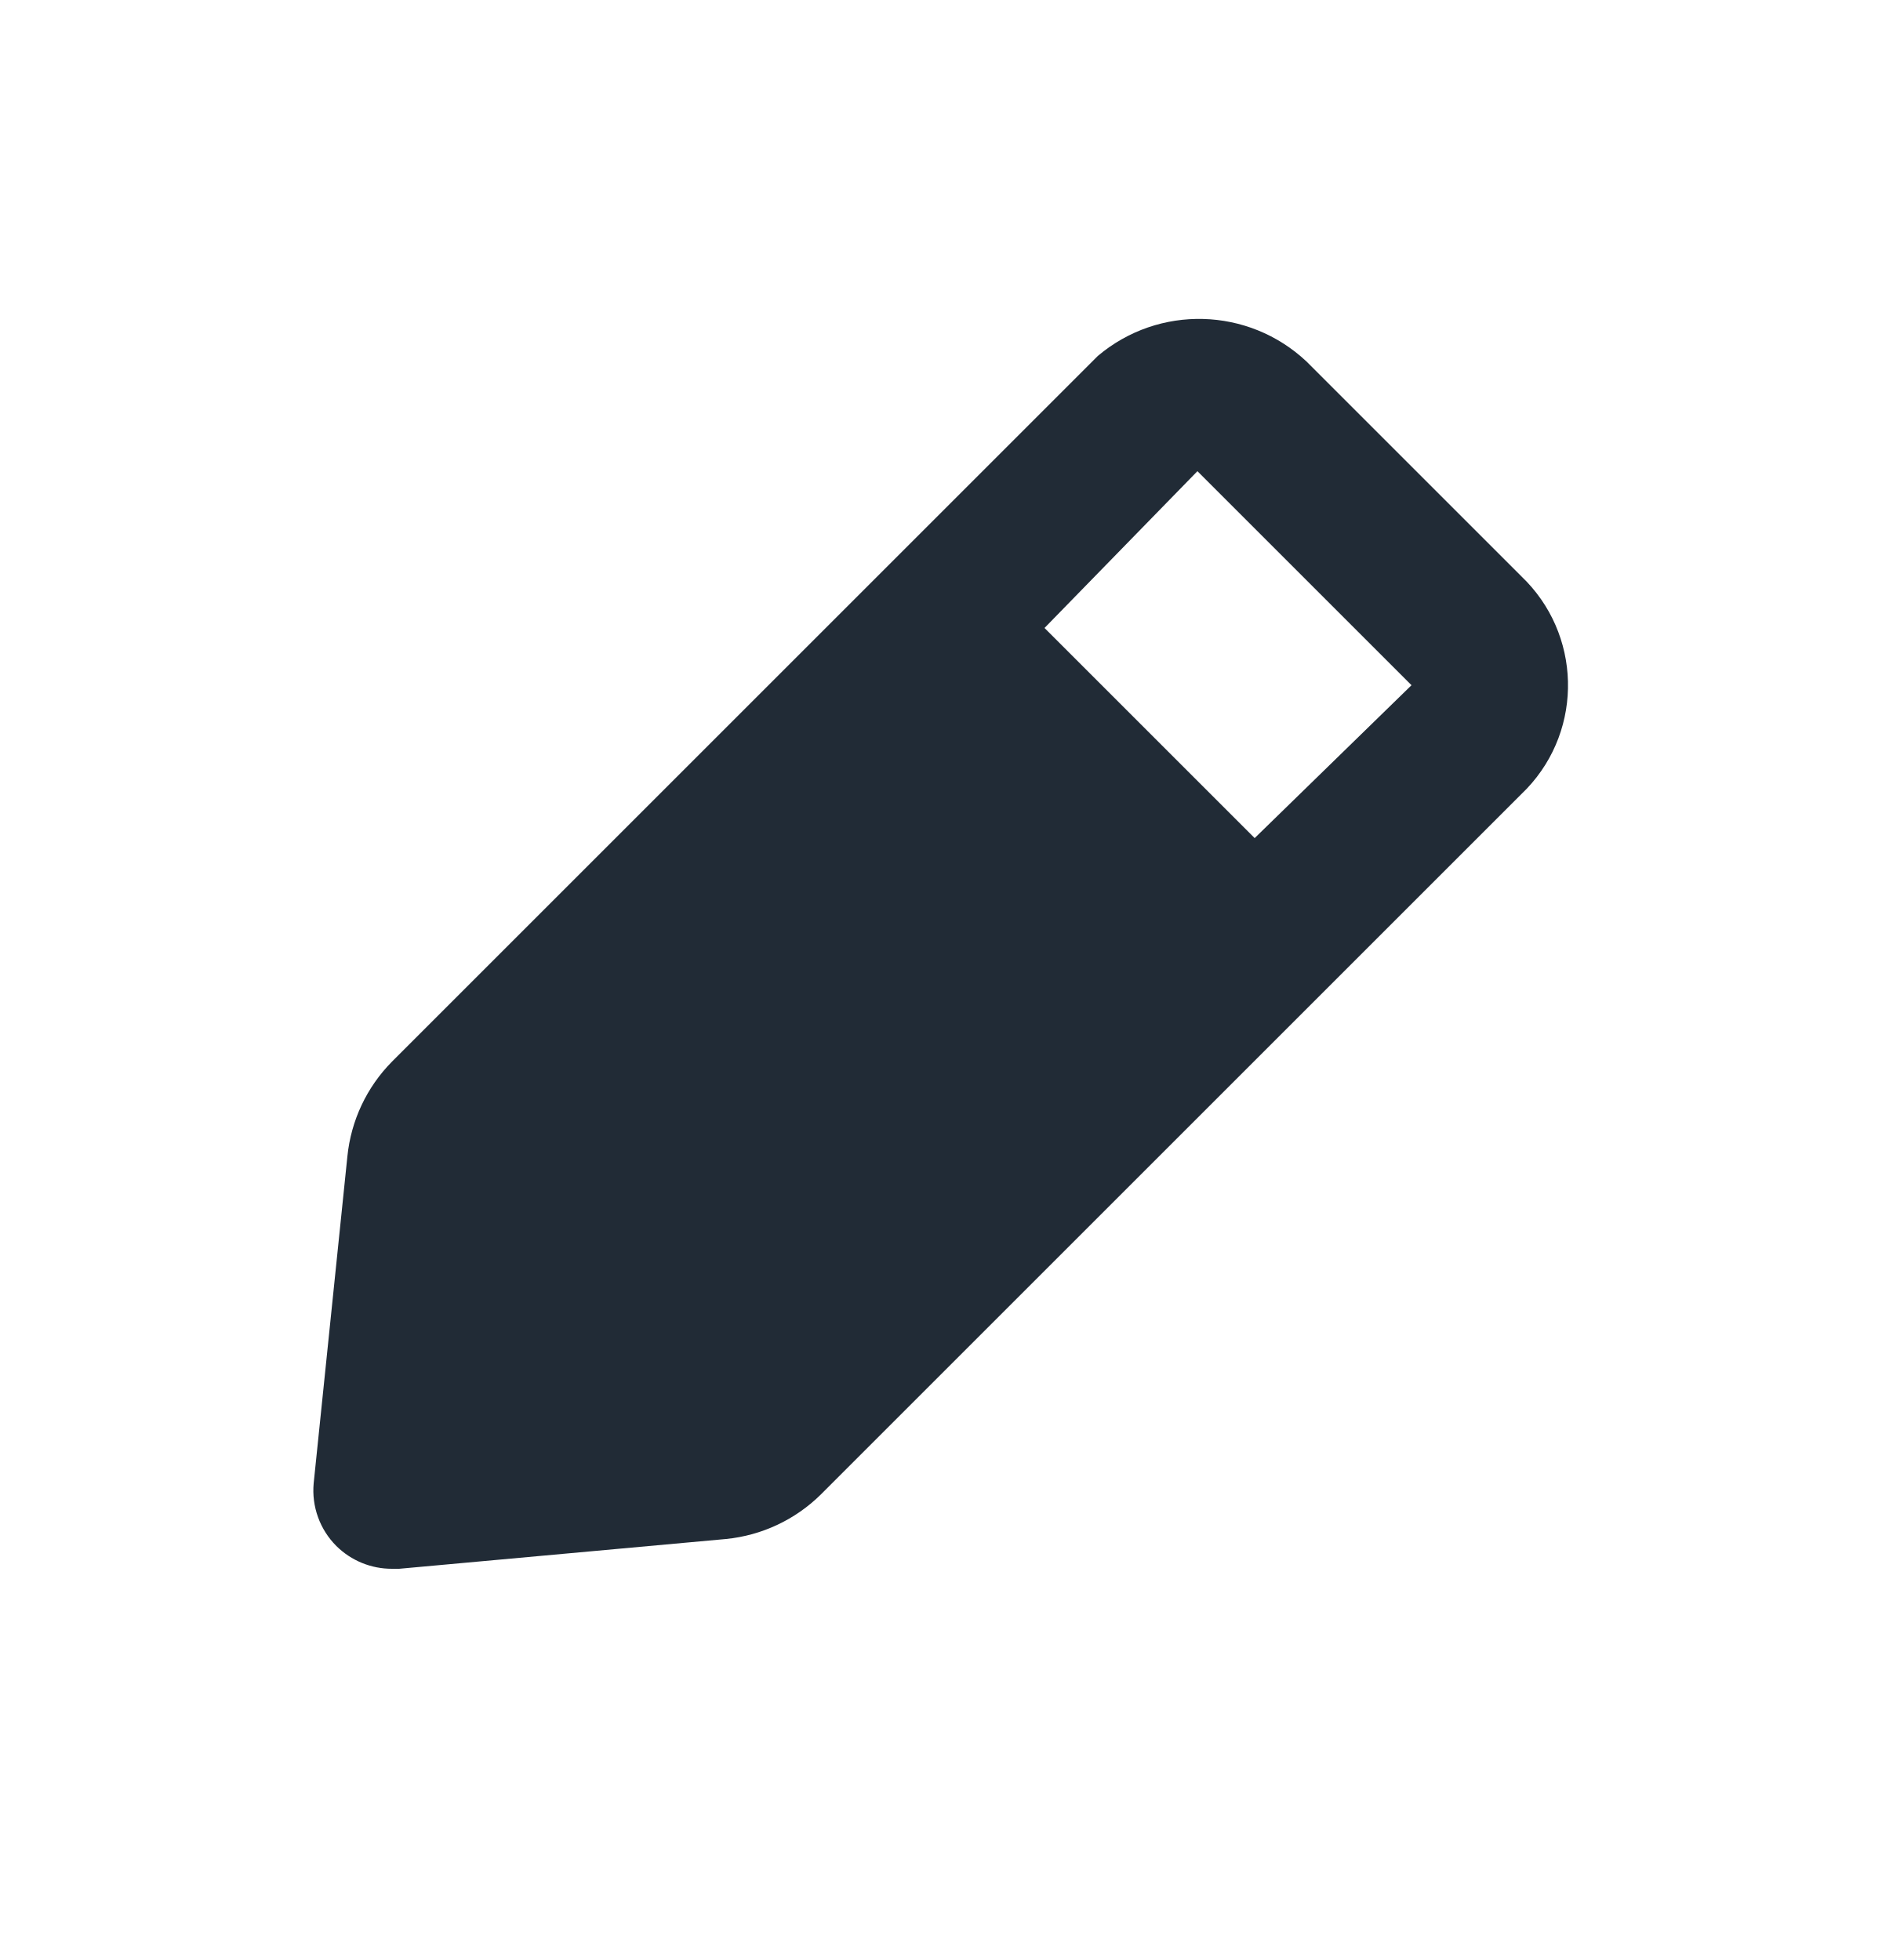
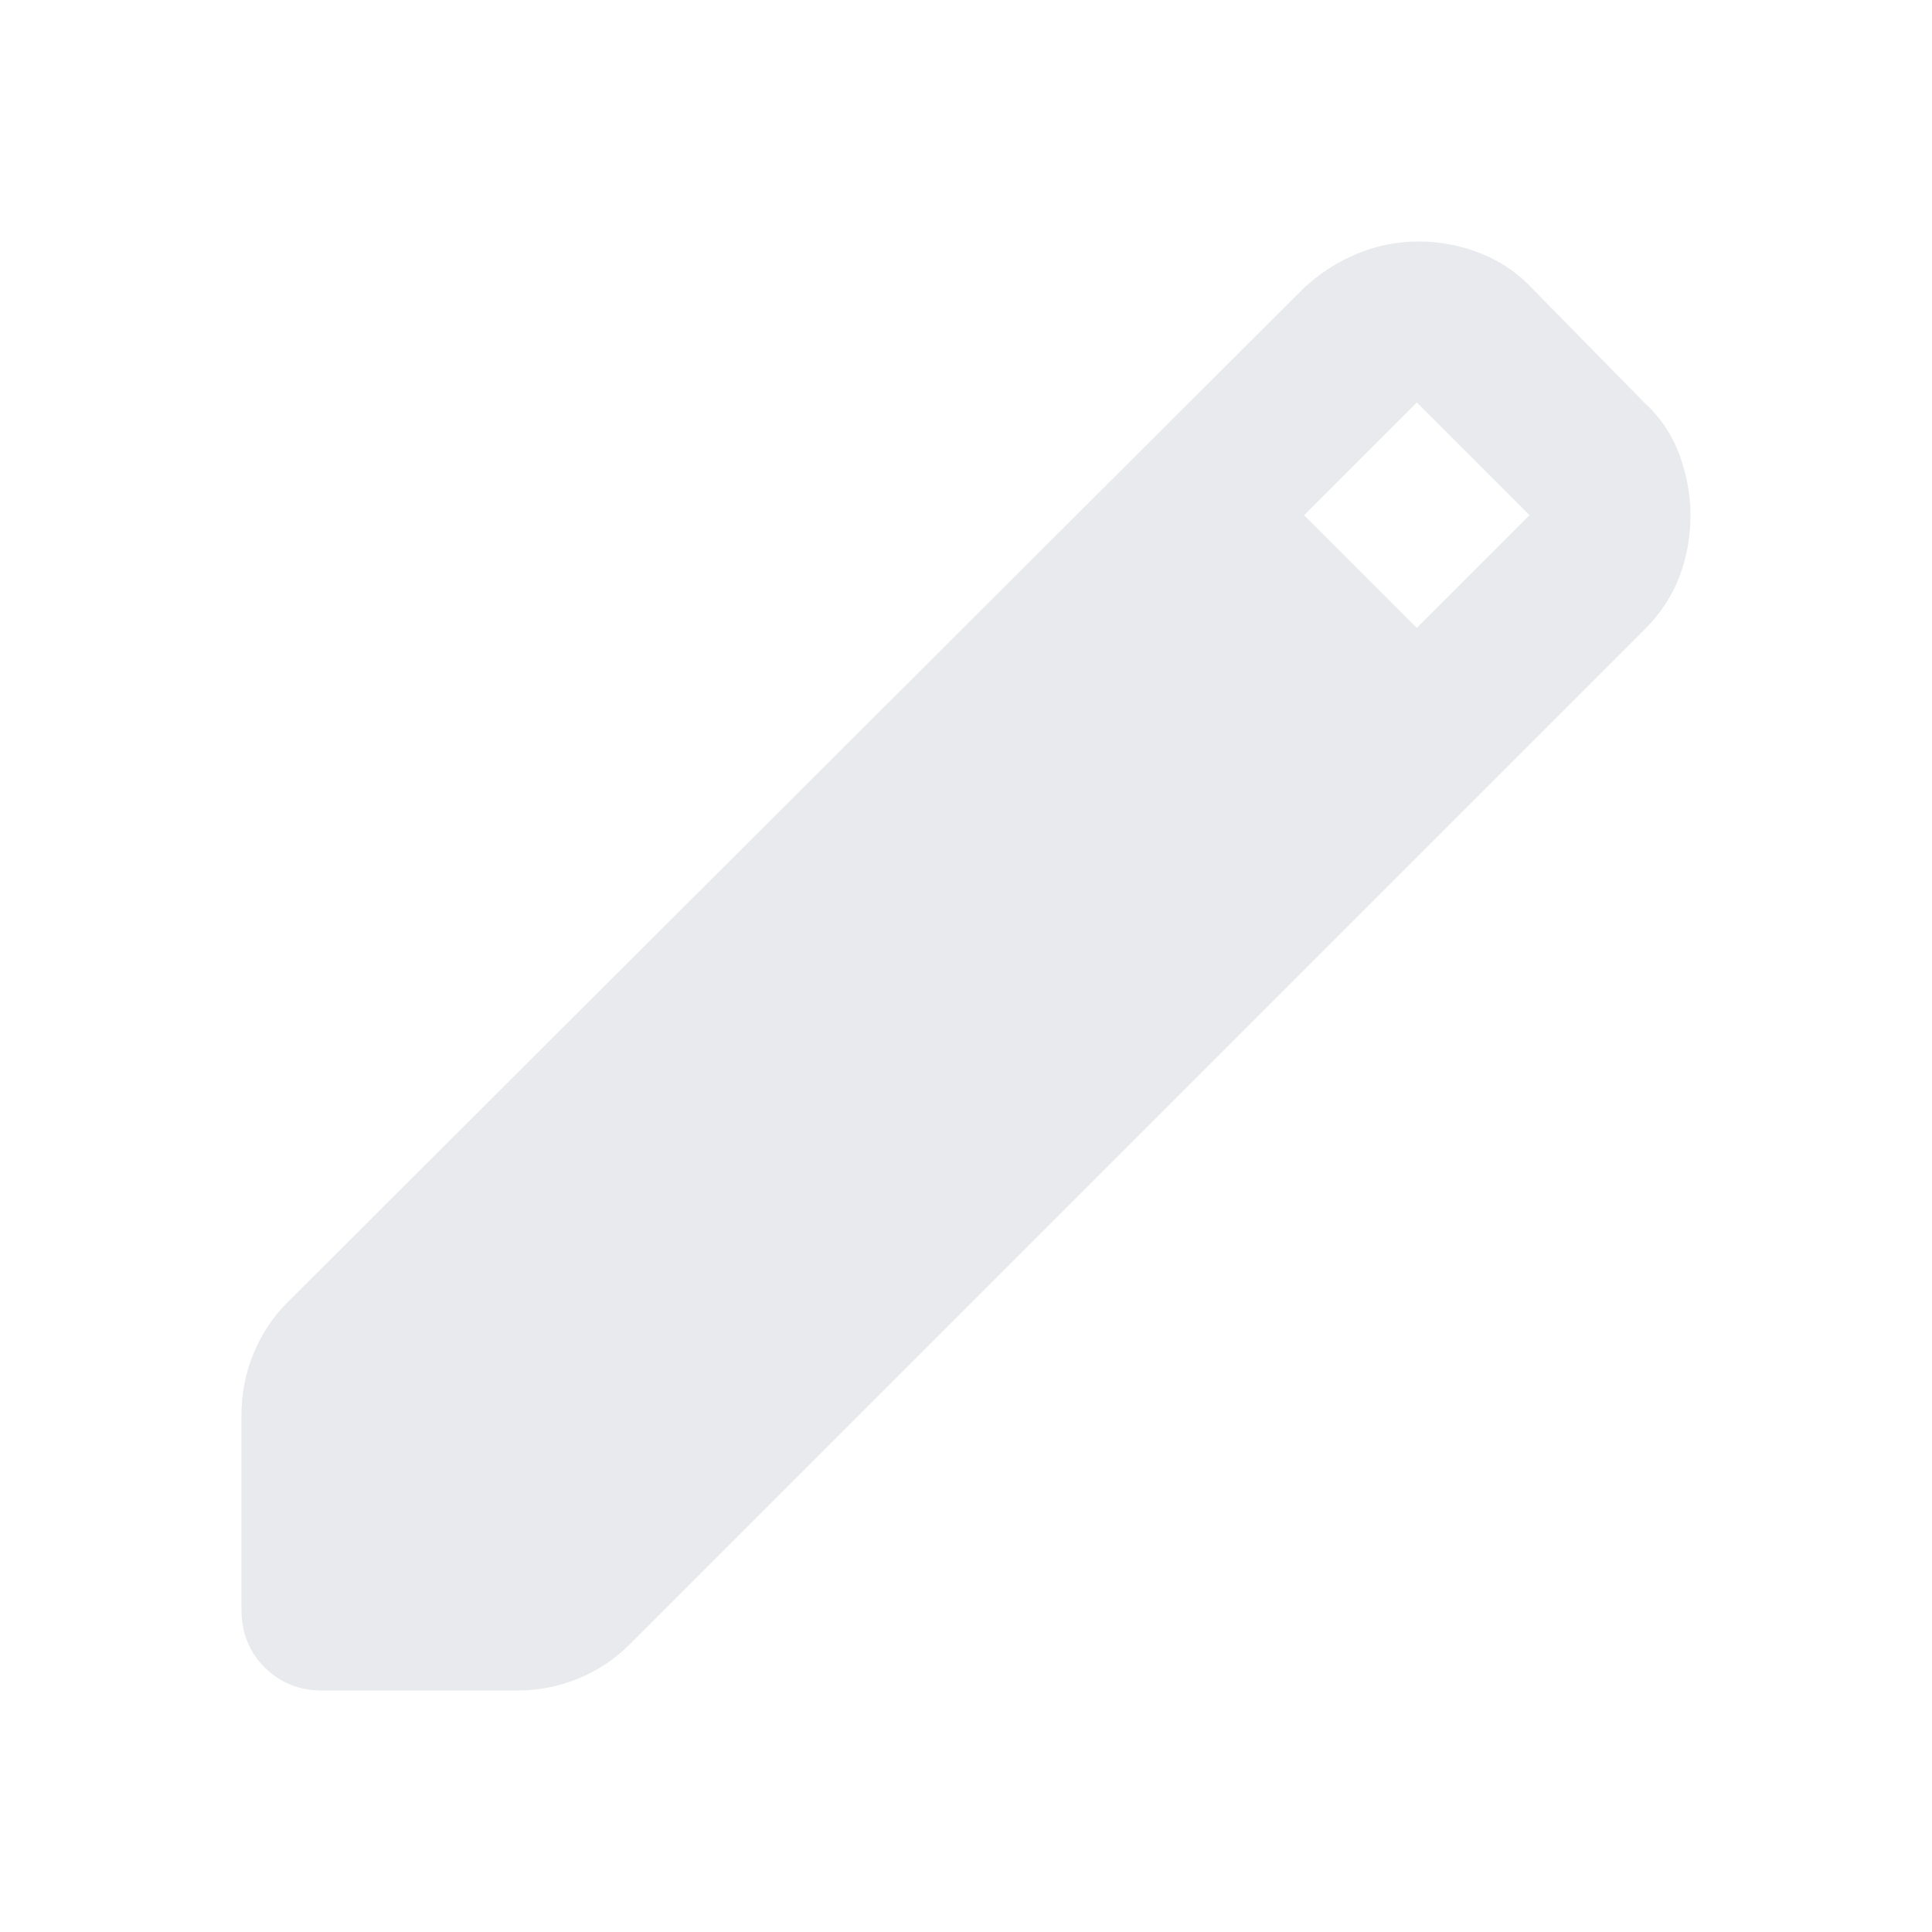
- <svg xmlns="http://www.w3.org/2000/svg" width="24" height="25" viewBox="0 0 24 25" fill="none">
-   <path fill-rule="evenodd" clip-rule="evenodd" d="M16.66 4.61L19.4 7.35C20.166 8.08 20.198 9.292 19.47 10.06L10.47 19.06C10.144 19.383 9.717 19.584 9.26 19.63L5.09 20.01H5C4.734 20.011 4.479 19.907 4.29 19.72C4.079 19.51 3.973 19.216 4 18.92L4.43 14.75C4.476 14.293 4.677 13.866 5 13.54L14 4.54C14.776 3.884 15.92 3.915 16.66 4.61ZM13.32 8.01L16 10.69L18 8.74L15.27 6.01L13.32 8.01Z" fill="#212B36" />
+ <svg xmlns="http://www.w3.org/2000/svg" height="24px" viewBox="0 -960 960 960" width="24px" fill="#e8eaed">
+   <path d="M160-120q-17 0-28.5-11.5T120-160v-97q0-16 6-30.5t17-25.5l505-504q12-11 26.5-17t30.5-6q16 0 31 6t26 18l55 56q12 11 17.5 26t5.5 30q0 16-5.5 30.5T817-647L313-143q-11 11-25.5 17t-30.5 6h-97Zm544-528 56-56-56-56-56 56 56 56Z" />
</svg>
